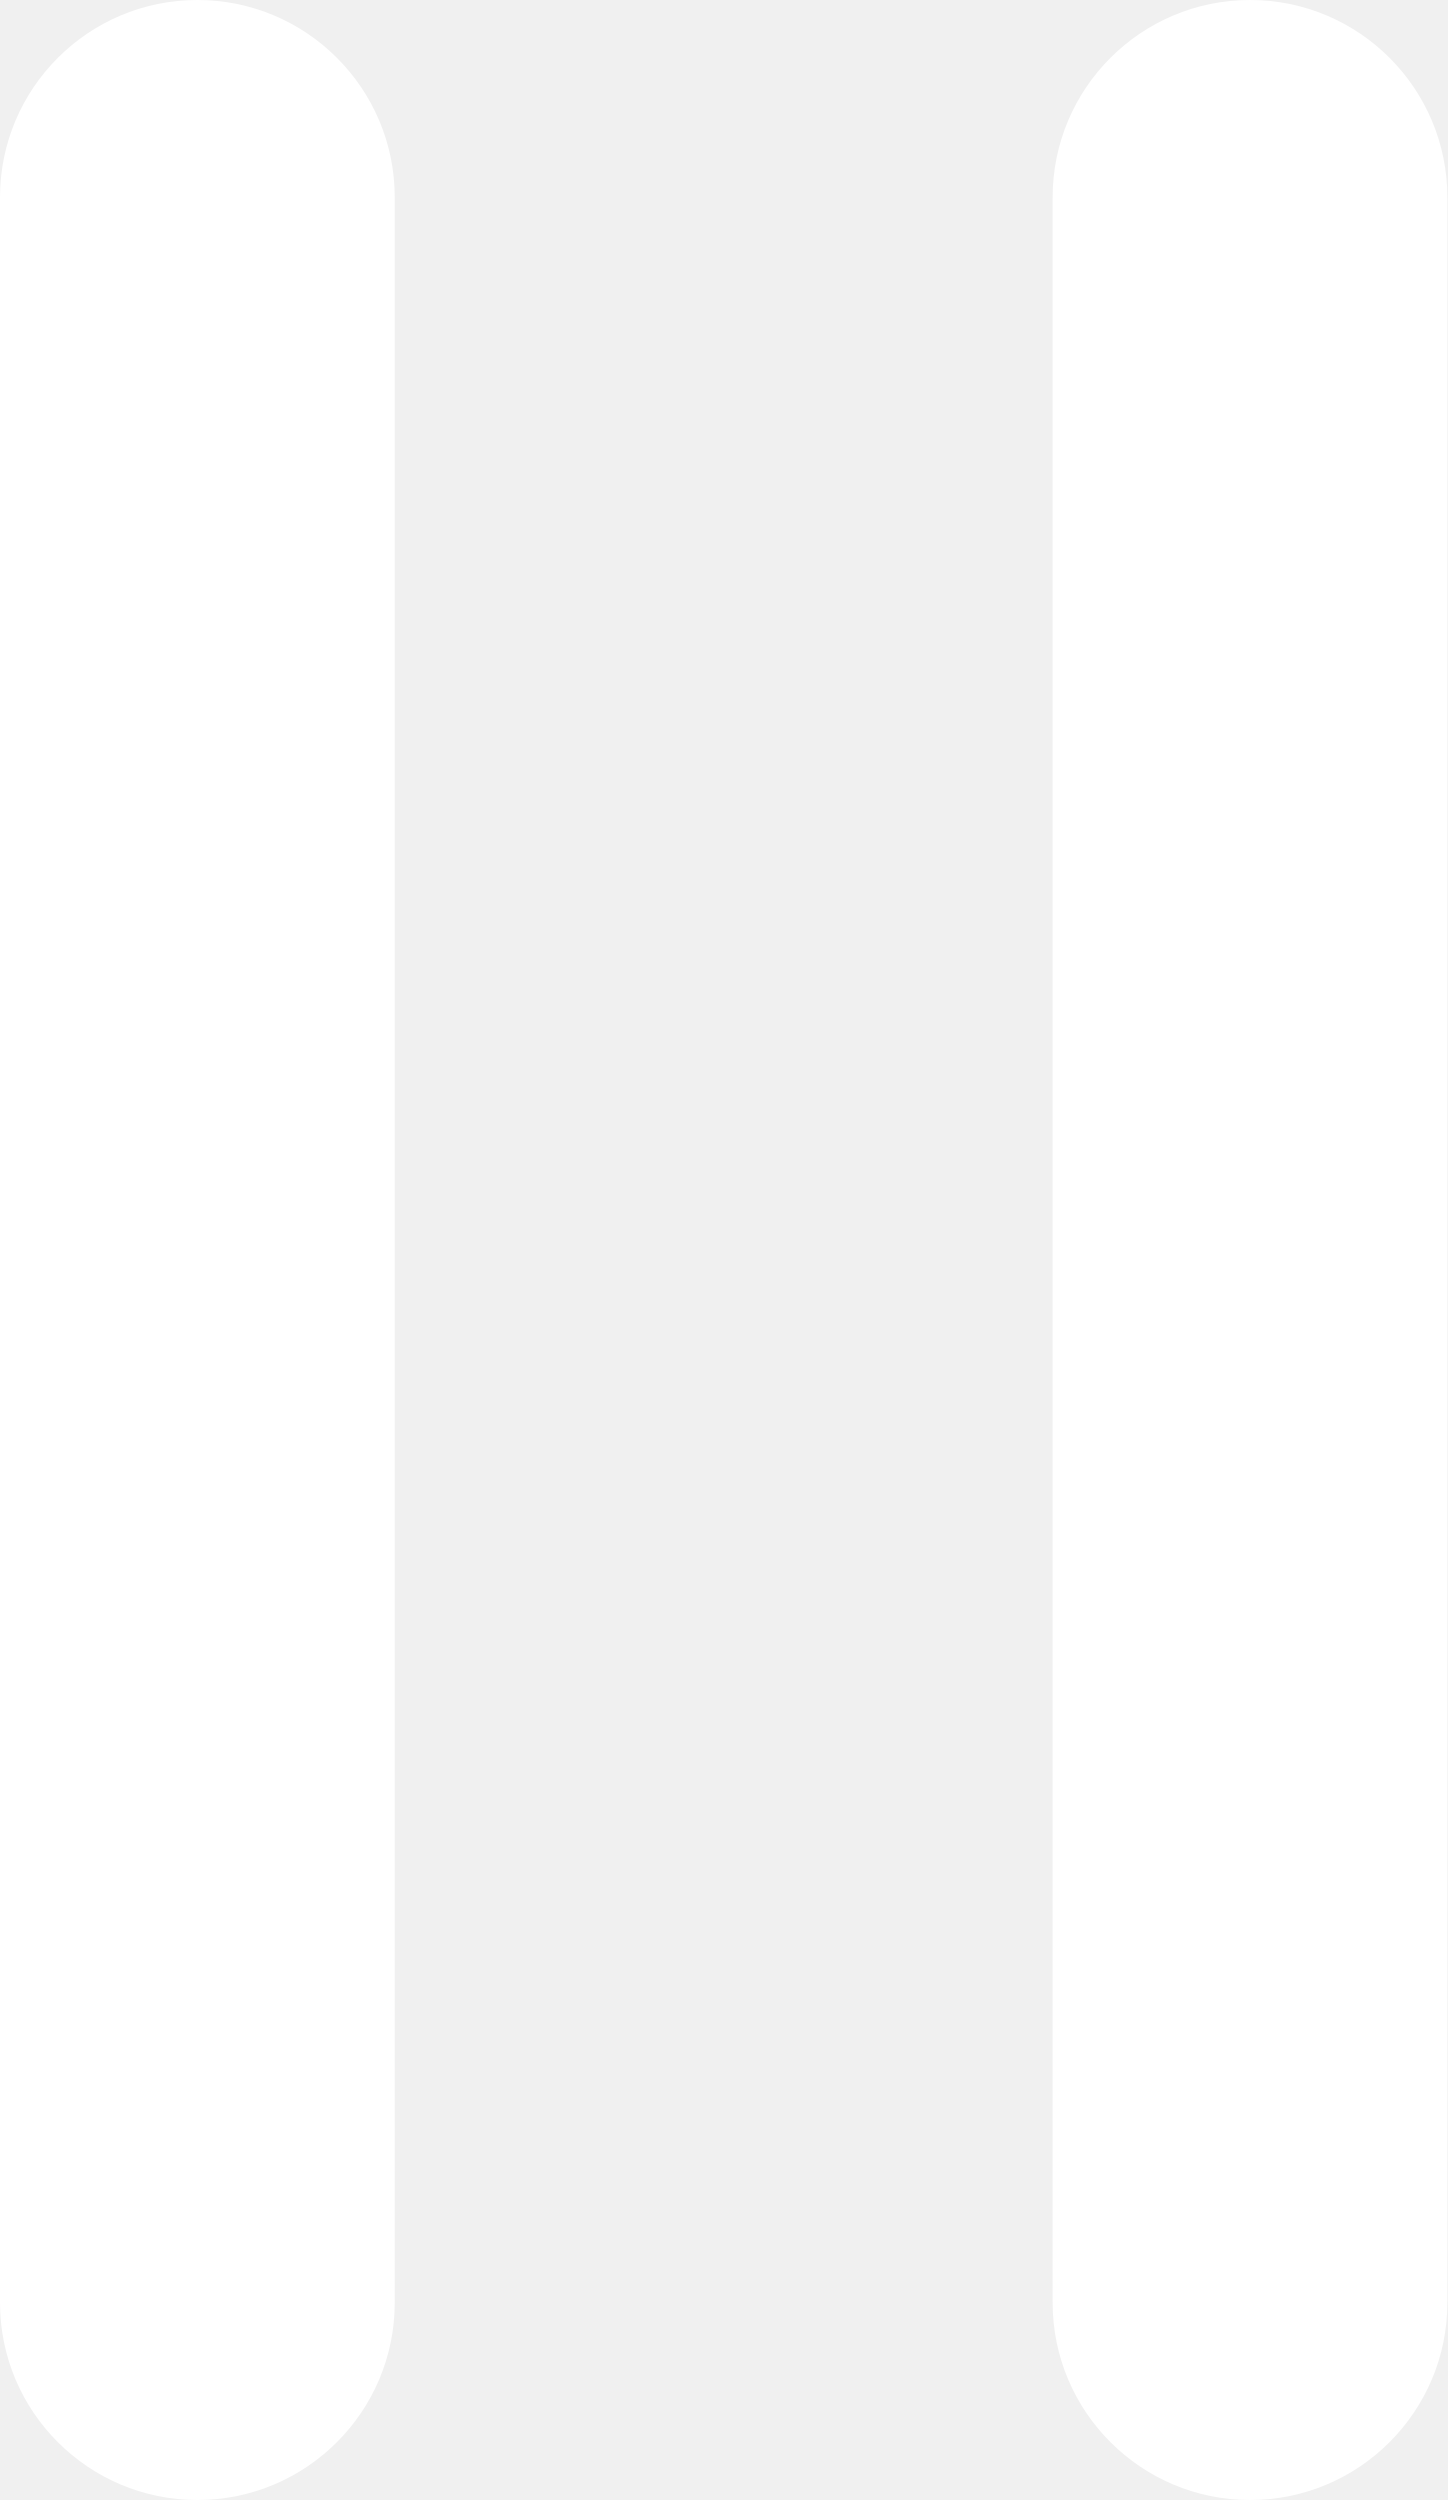
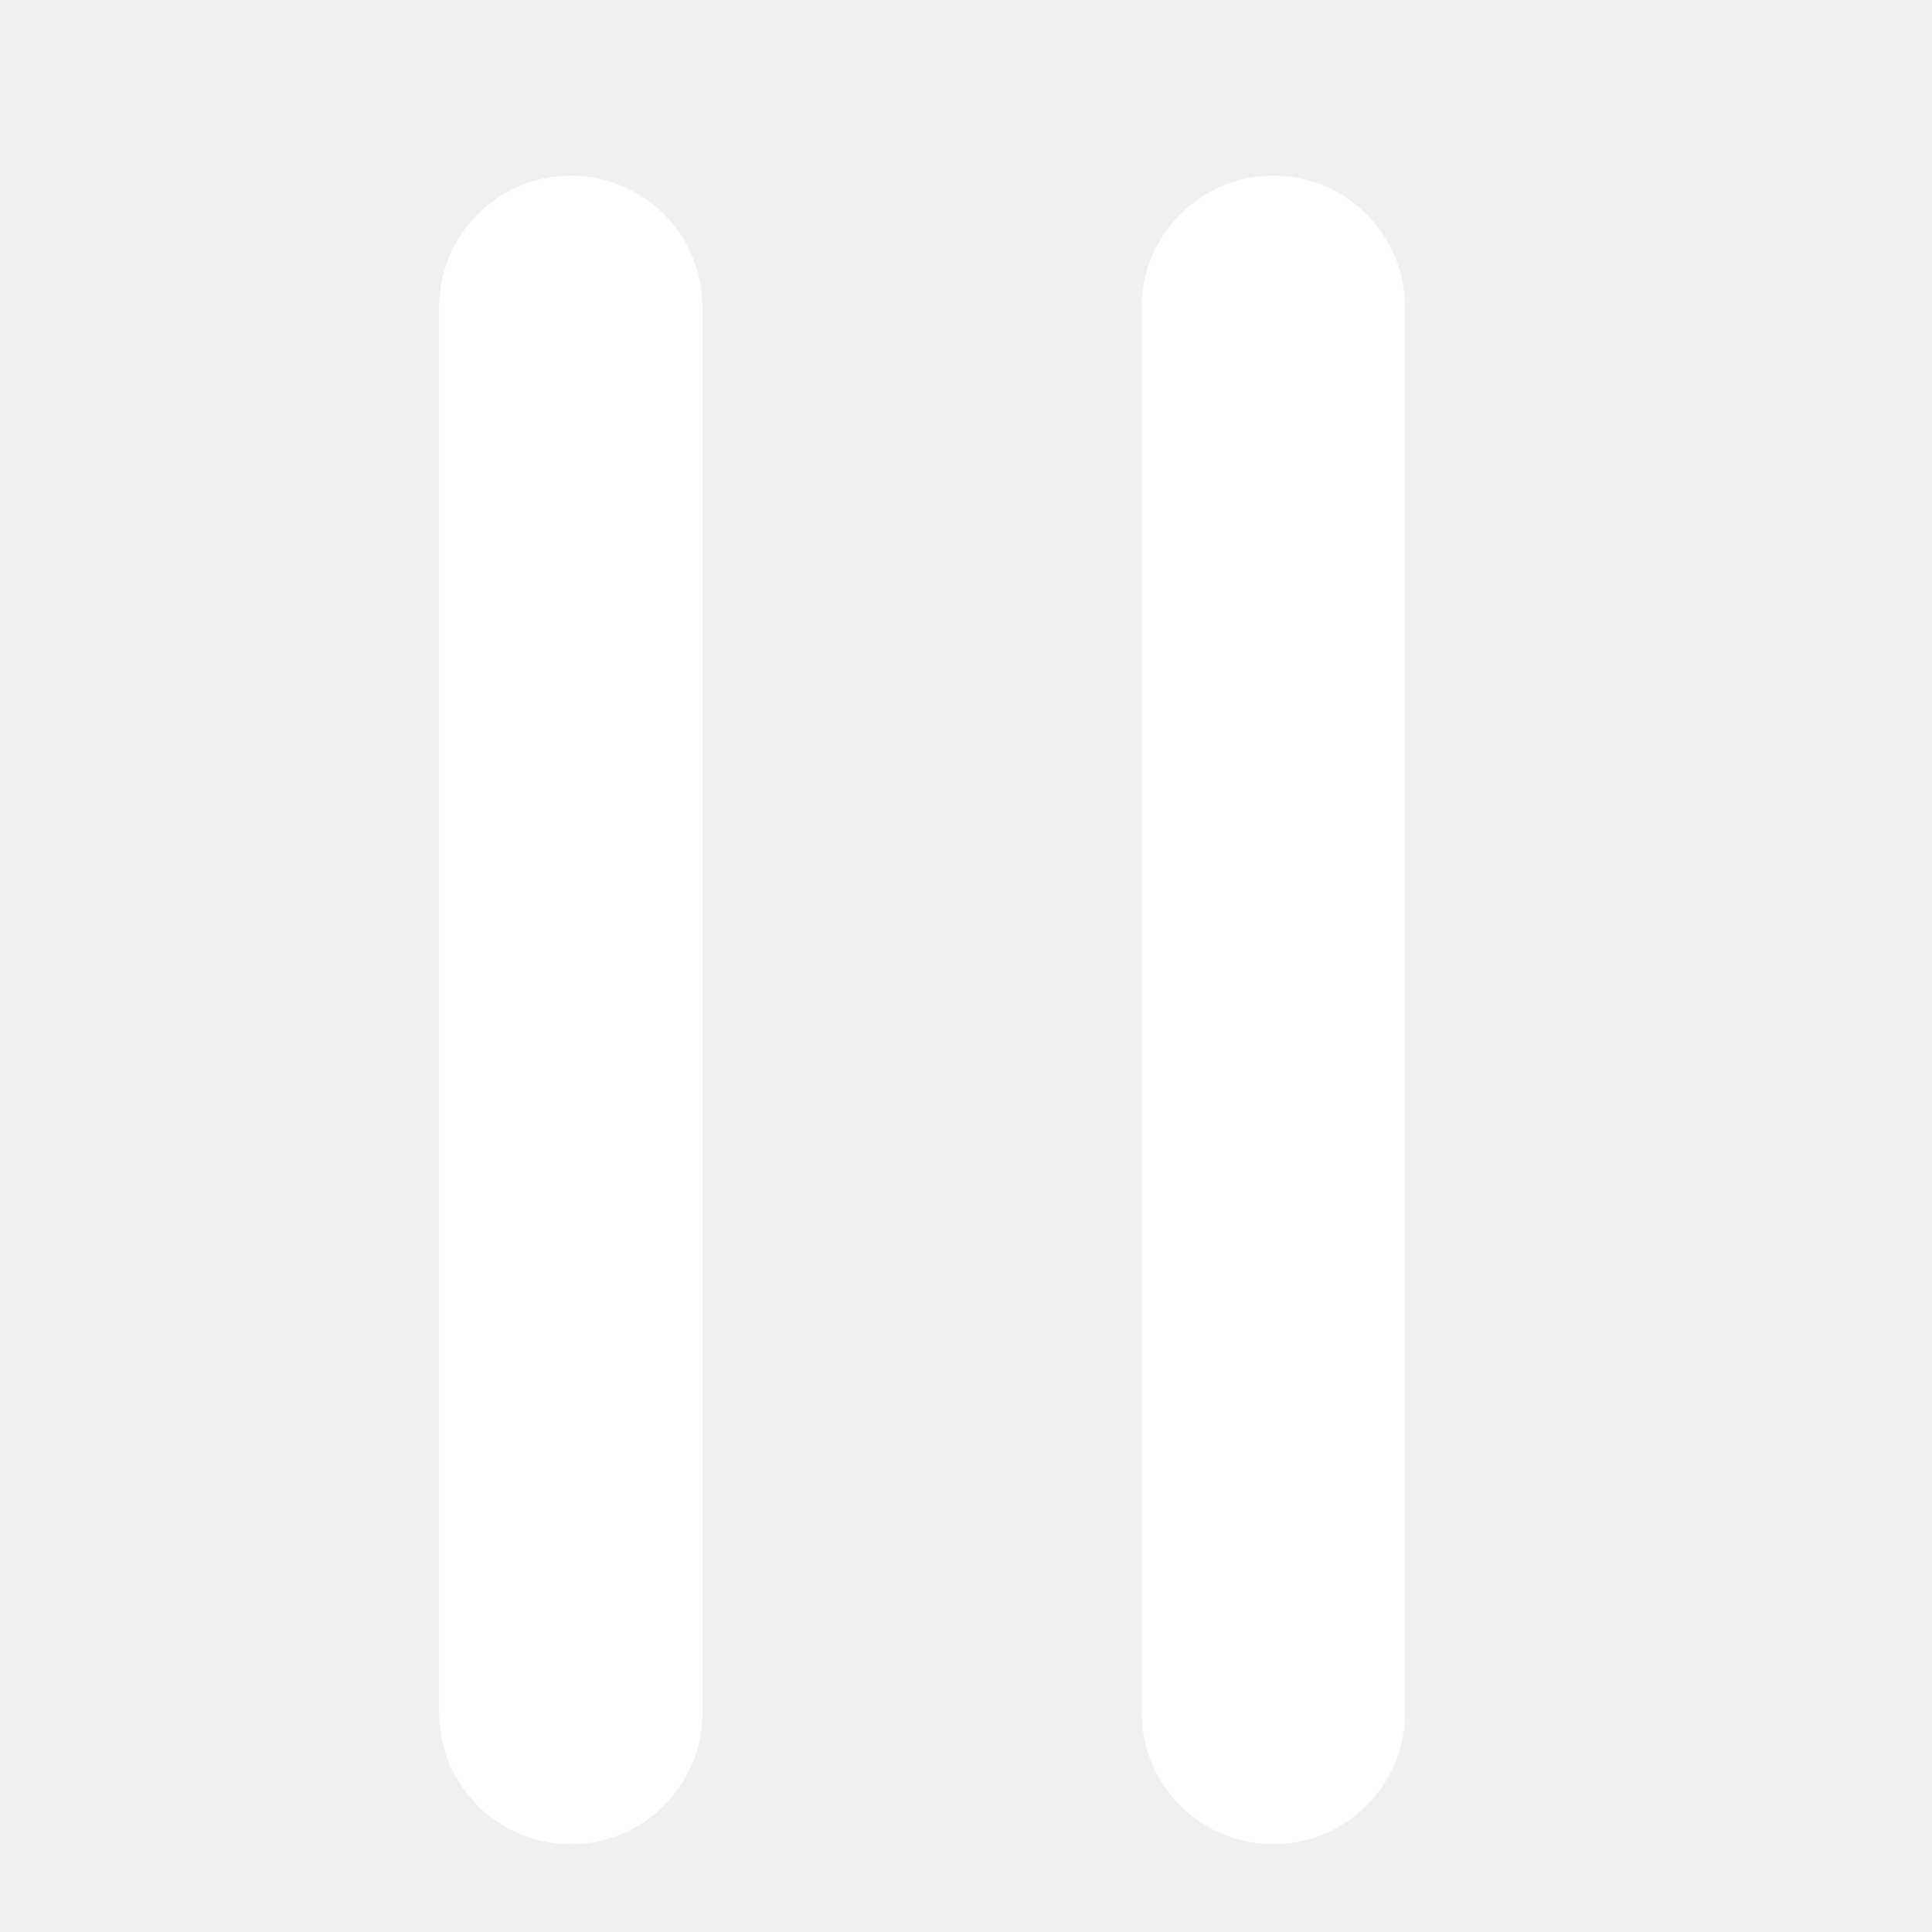
- <svg xmlns="http://www.w3.org/2000/svg" width="11" height="19" viewBox="0 0 11 19" fill="none">
-   <path fill-rule="evenodd" clip-rule="evenodd" d="M1.5 0C0.672 0 0 0.672 0 1.5V17.5C0 18.328 0.672 19 1.5 19C2.328 19 3 18.328 3 17.5V1.5C3 0.672 2.328 0 1.5 0ZM9.5 0C8.672 0 8 0.672 8 1.5V17.5C8 18.328 8.672 19 9.5 19C10.328 19 11 18.328 11 17.5V1.5C11 0.672 10.328 0 9.5 0Z" fill="white" />
+ <svg xmlns="http://www.w3.org/2000/svg" width="22" height="22" viewBox="0 0 22 22">
+   <g id="Grupo_277" data-name="Grupo 277" transform="translate(1654 -264)">
+     <rect id="Retângulo_872" data-name="Retângulo 872" width="22" height="22" transform="translate(-1654 264)" fill="none" />
+     <path id="pause" d="M1.5,0A1.5,1.5,0,0,0,0,1.5v16a1.5,1.5,0,0,0,3,0V1.5A1.5,1.5,0,0,0,1.5,0Zm8,0A1.5,1.5,0,0,0,8,1.5v16a1.5,1.5,0,0,0,3,0V1.5A1.5,1.5,0,0,0,9.5,0Z" transform="translate(-1649 266)" fill="#fff" fill-rule="evenodd" />
+   </g>
</svg>
